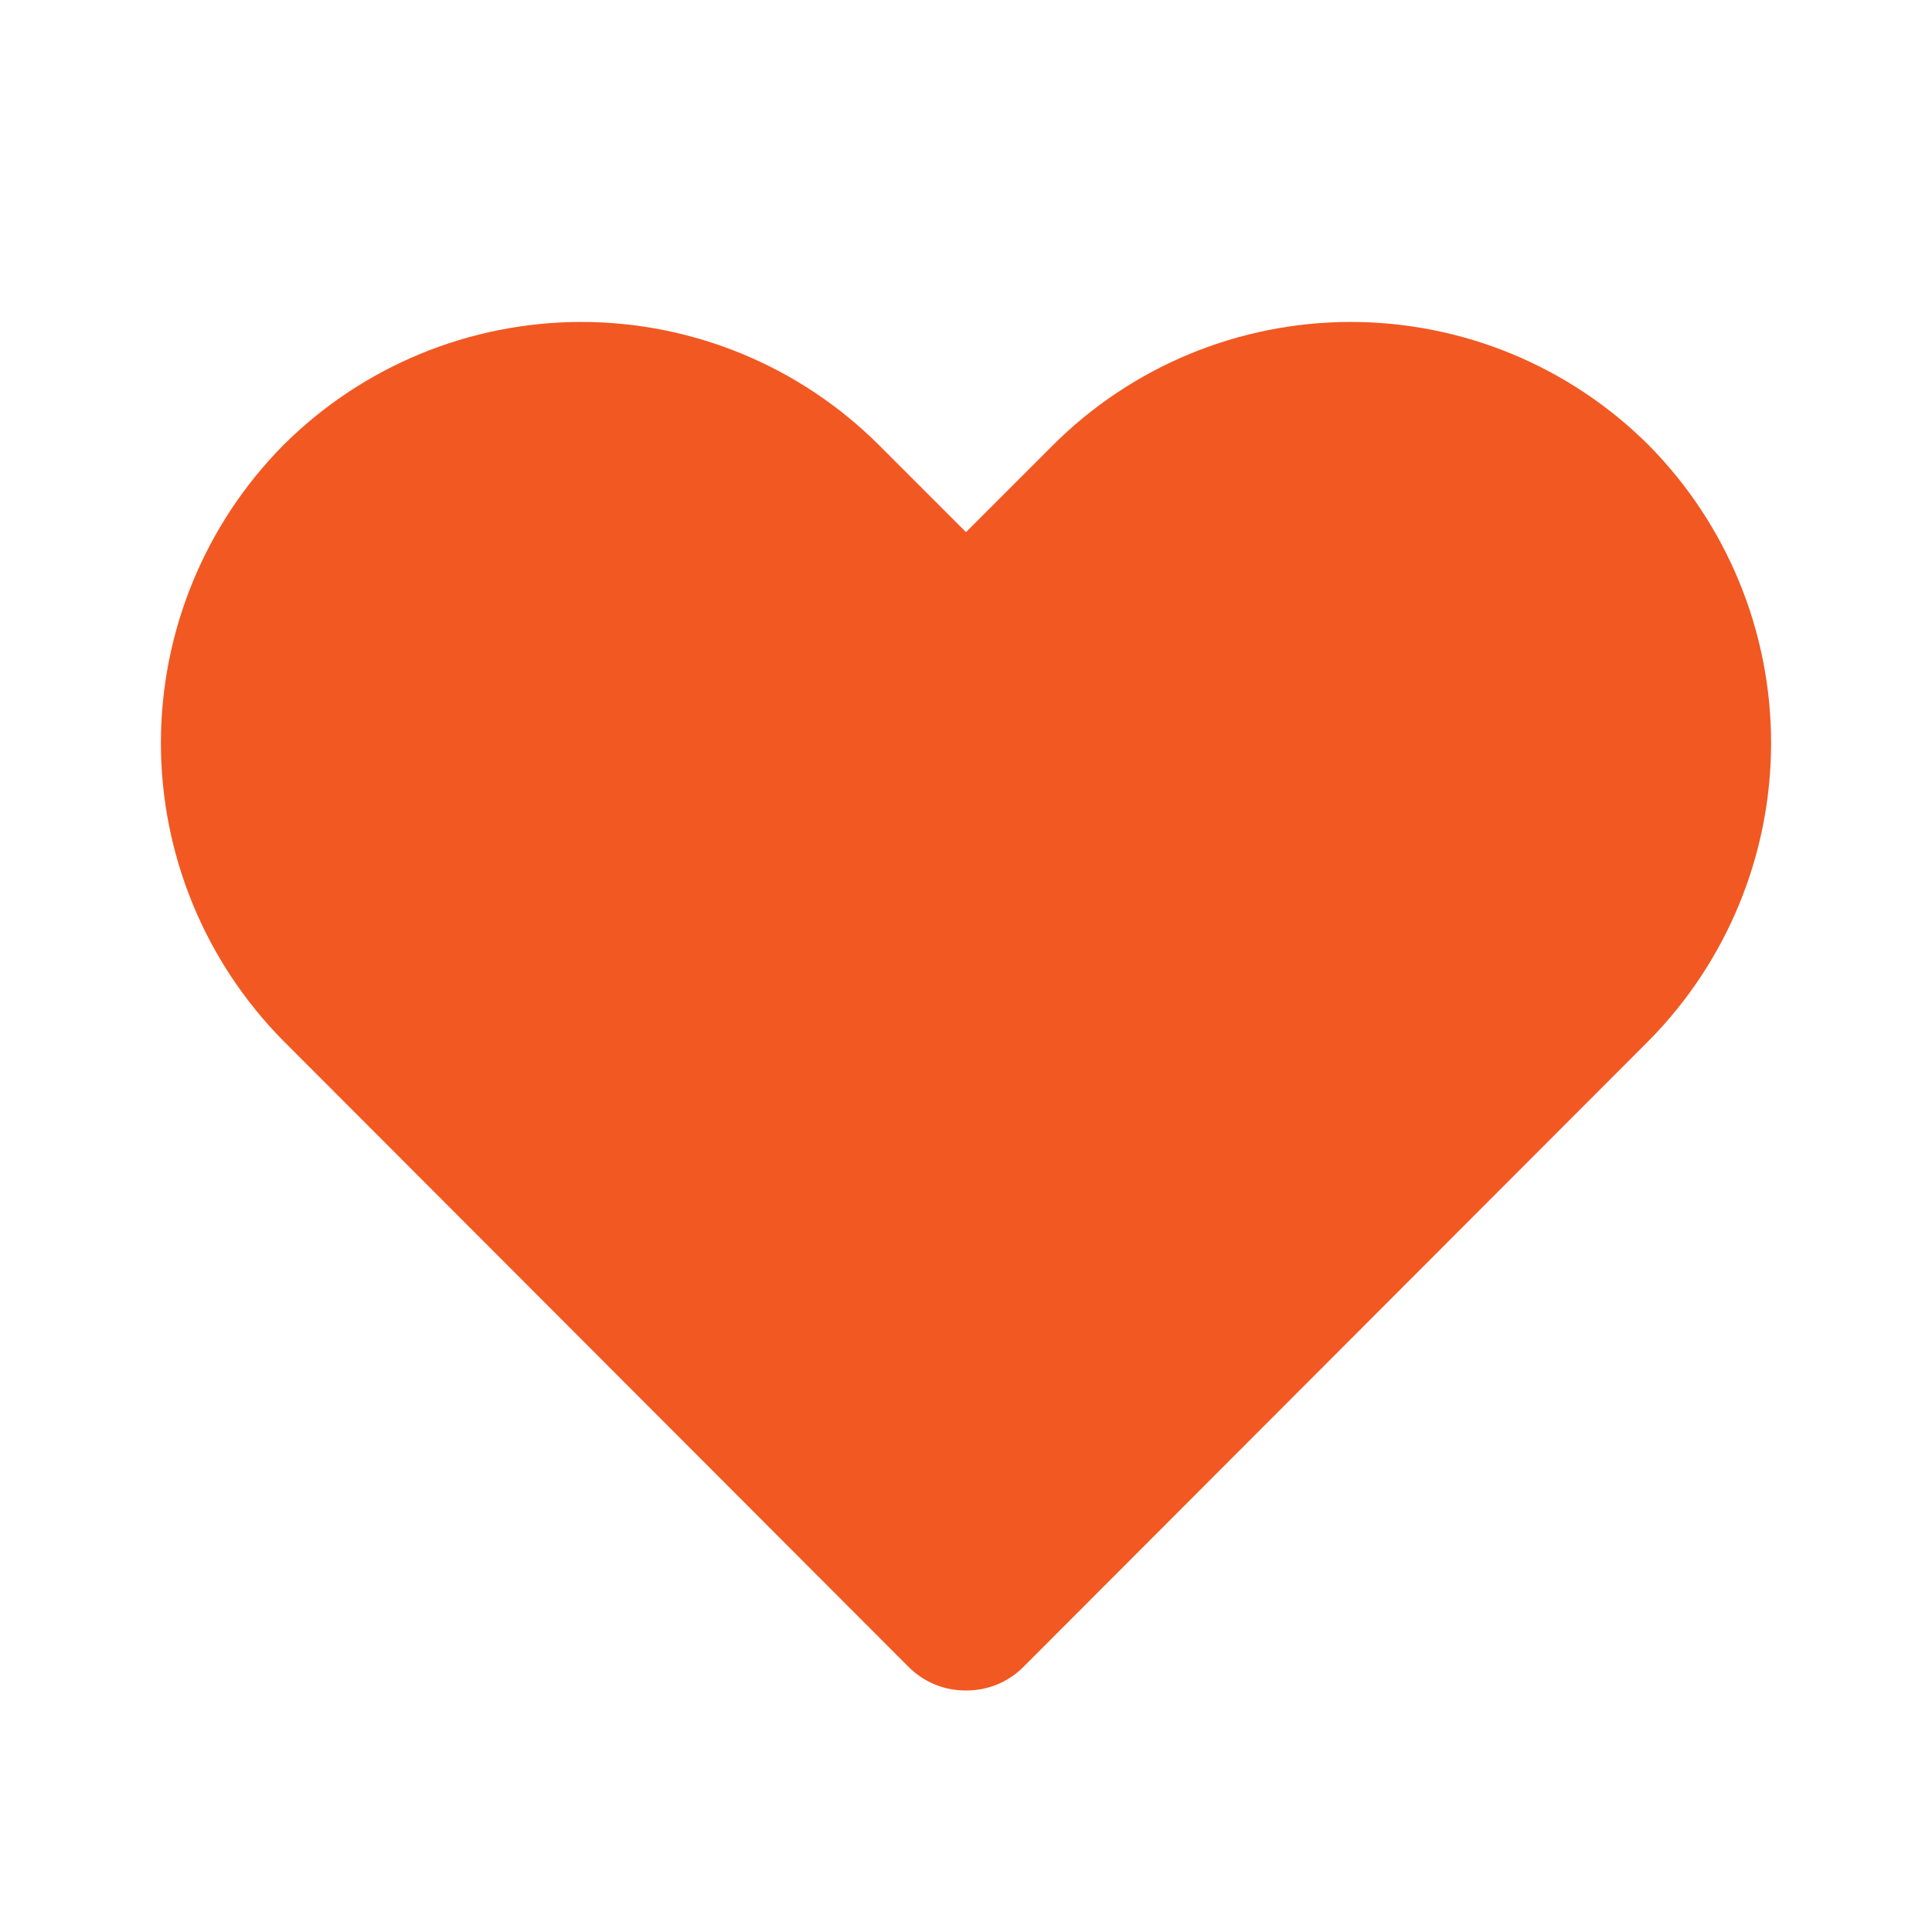
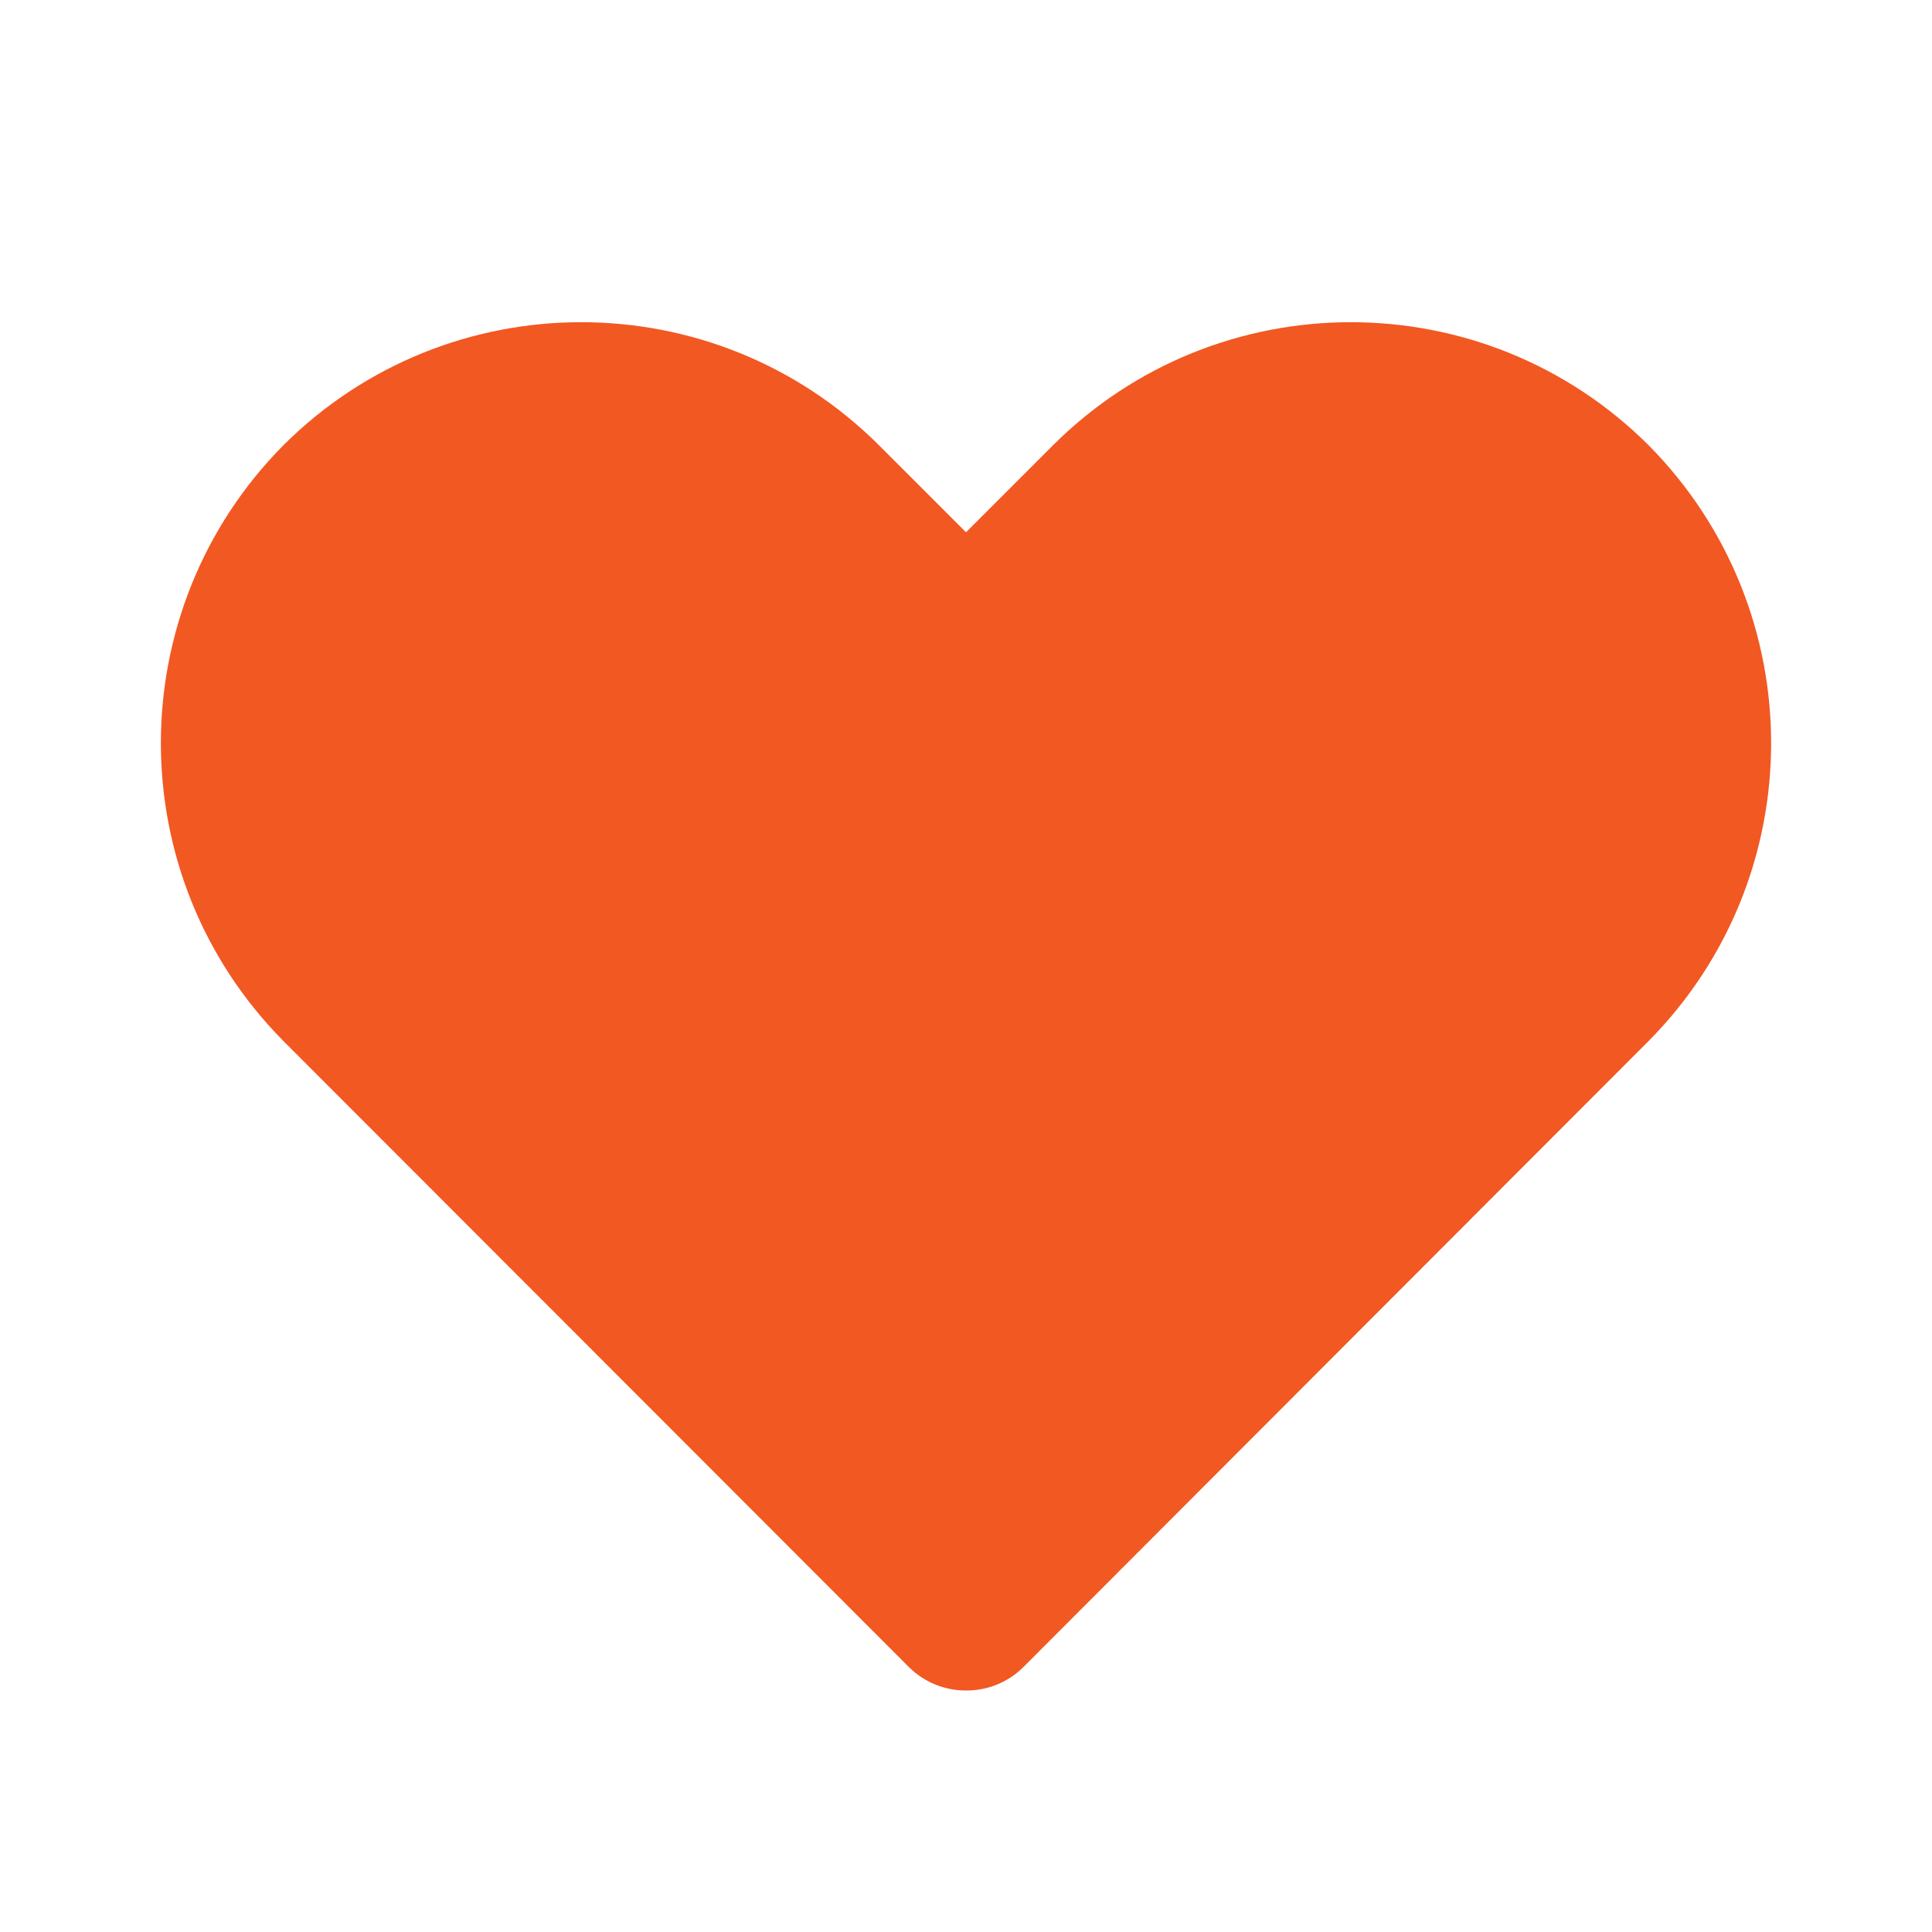
- <svg xmlns="http://www.w3.org/2000/svg" width="14" height="14" viewBox="0 0 14 14" fill="none">
-   <path d="M7 12.25C6.923 12.25 6.847 12.236 6.776 12.207C6.705 12.178 6.64 12.135 6.586 12.081L2.053 7.542C1.485 6.968 1.166 6.192 1.166 5.384C1.166 4.576 1.485 3.8 2.053 3.226C2.626 2.654 3.403 2.333 4.212 2.333C5.021 2.333 5.797 2.654 6.37 3.226L7 3.856L7.63 3.226C8.203 2.654 8.979 2.333 9.788 2.333C10.598 2.333 11.374 2.654 11.947 3.226C12.515 3.8 12.834 4.576 12.834 5.384C12.834 6.192 12.515 6.968 11.947 7.542L7.414 12.081C7.36 12.135 7.295 12.178 7.224 12.207C7.153 12.236 7.077 12.25 7 12.25Z" fill="#F25822" />
+ <svg xmlns="http://www.w3.org/2000/svg" width="14" height="14" fill="none">
+   <path d="M7 12.25a.585.585 0 01-.414-.17L2.053 7.543a3.068 3.068 0 010-4.316 3.057 3.057 0 014.317 0l.63.63.63-.63a3.057 3.057 0 014.317 0 3.068 3.068 0 010 4.316l-4.533 4.539A.582.582 0 017 12.25z" fill="#F25822" />
</svg>
